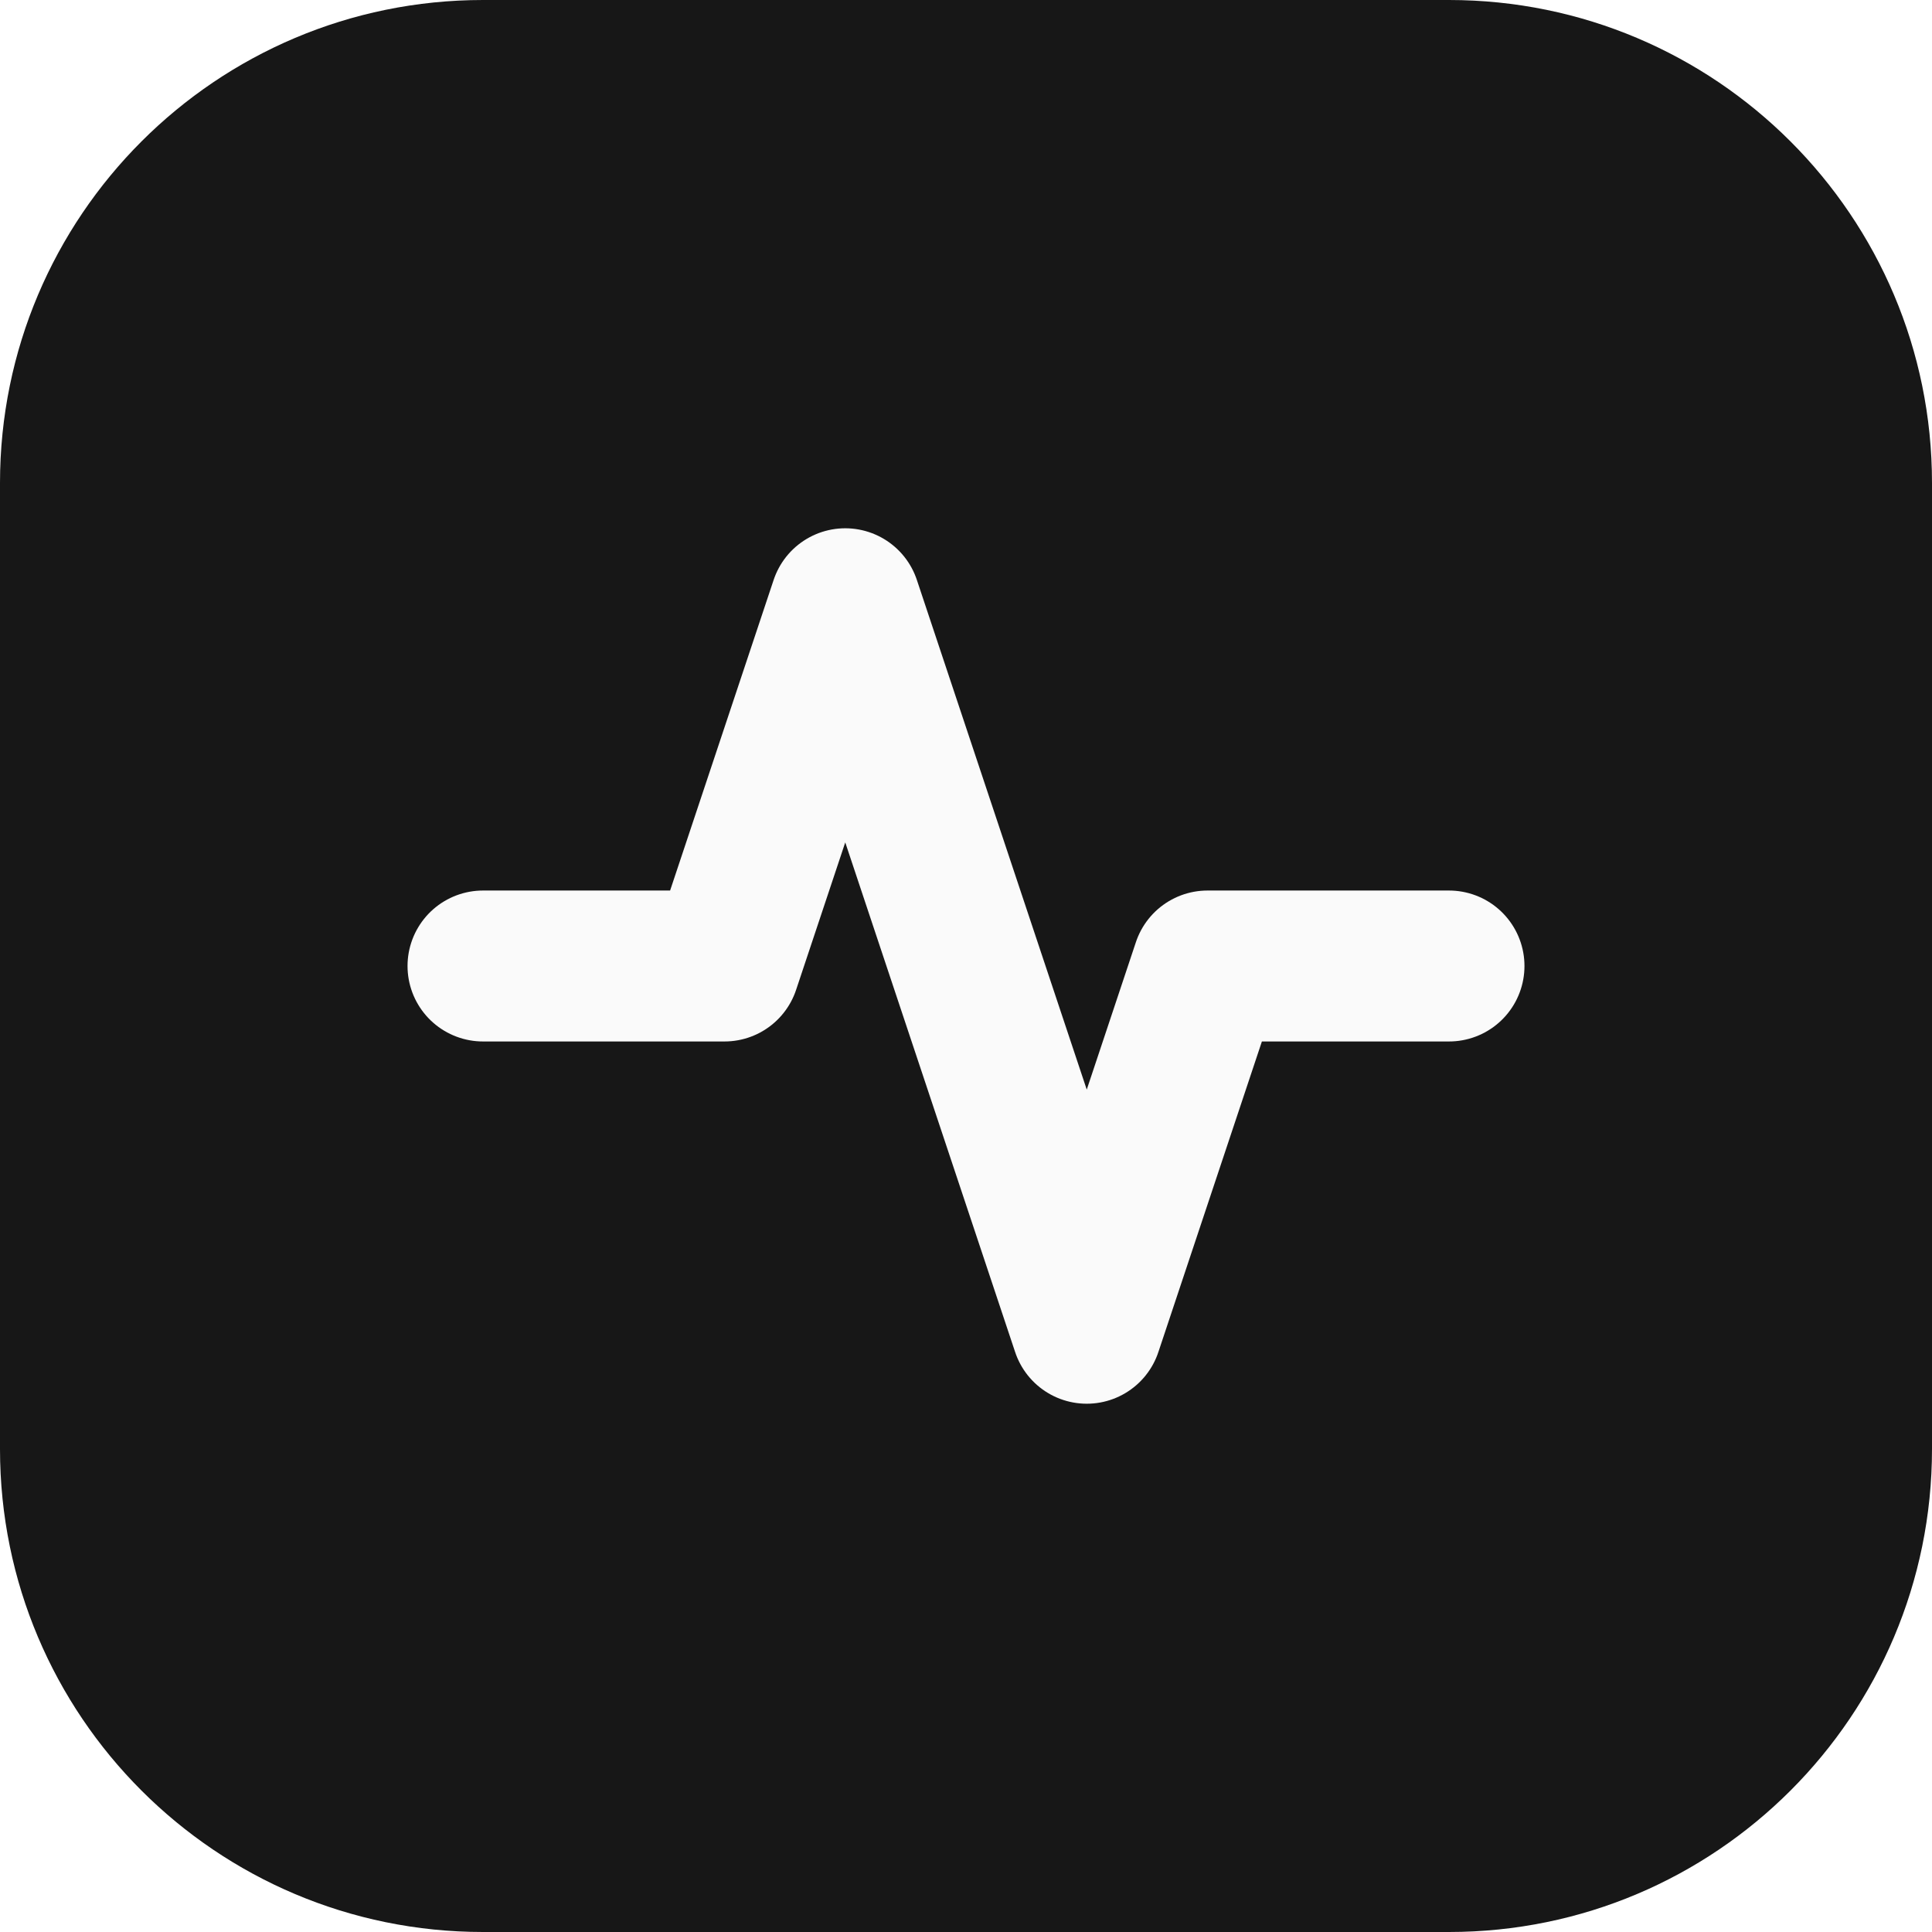
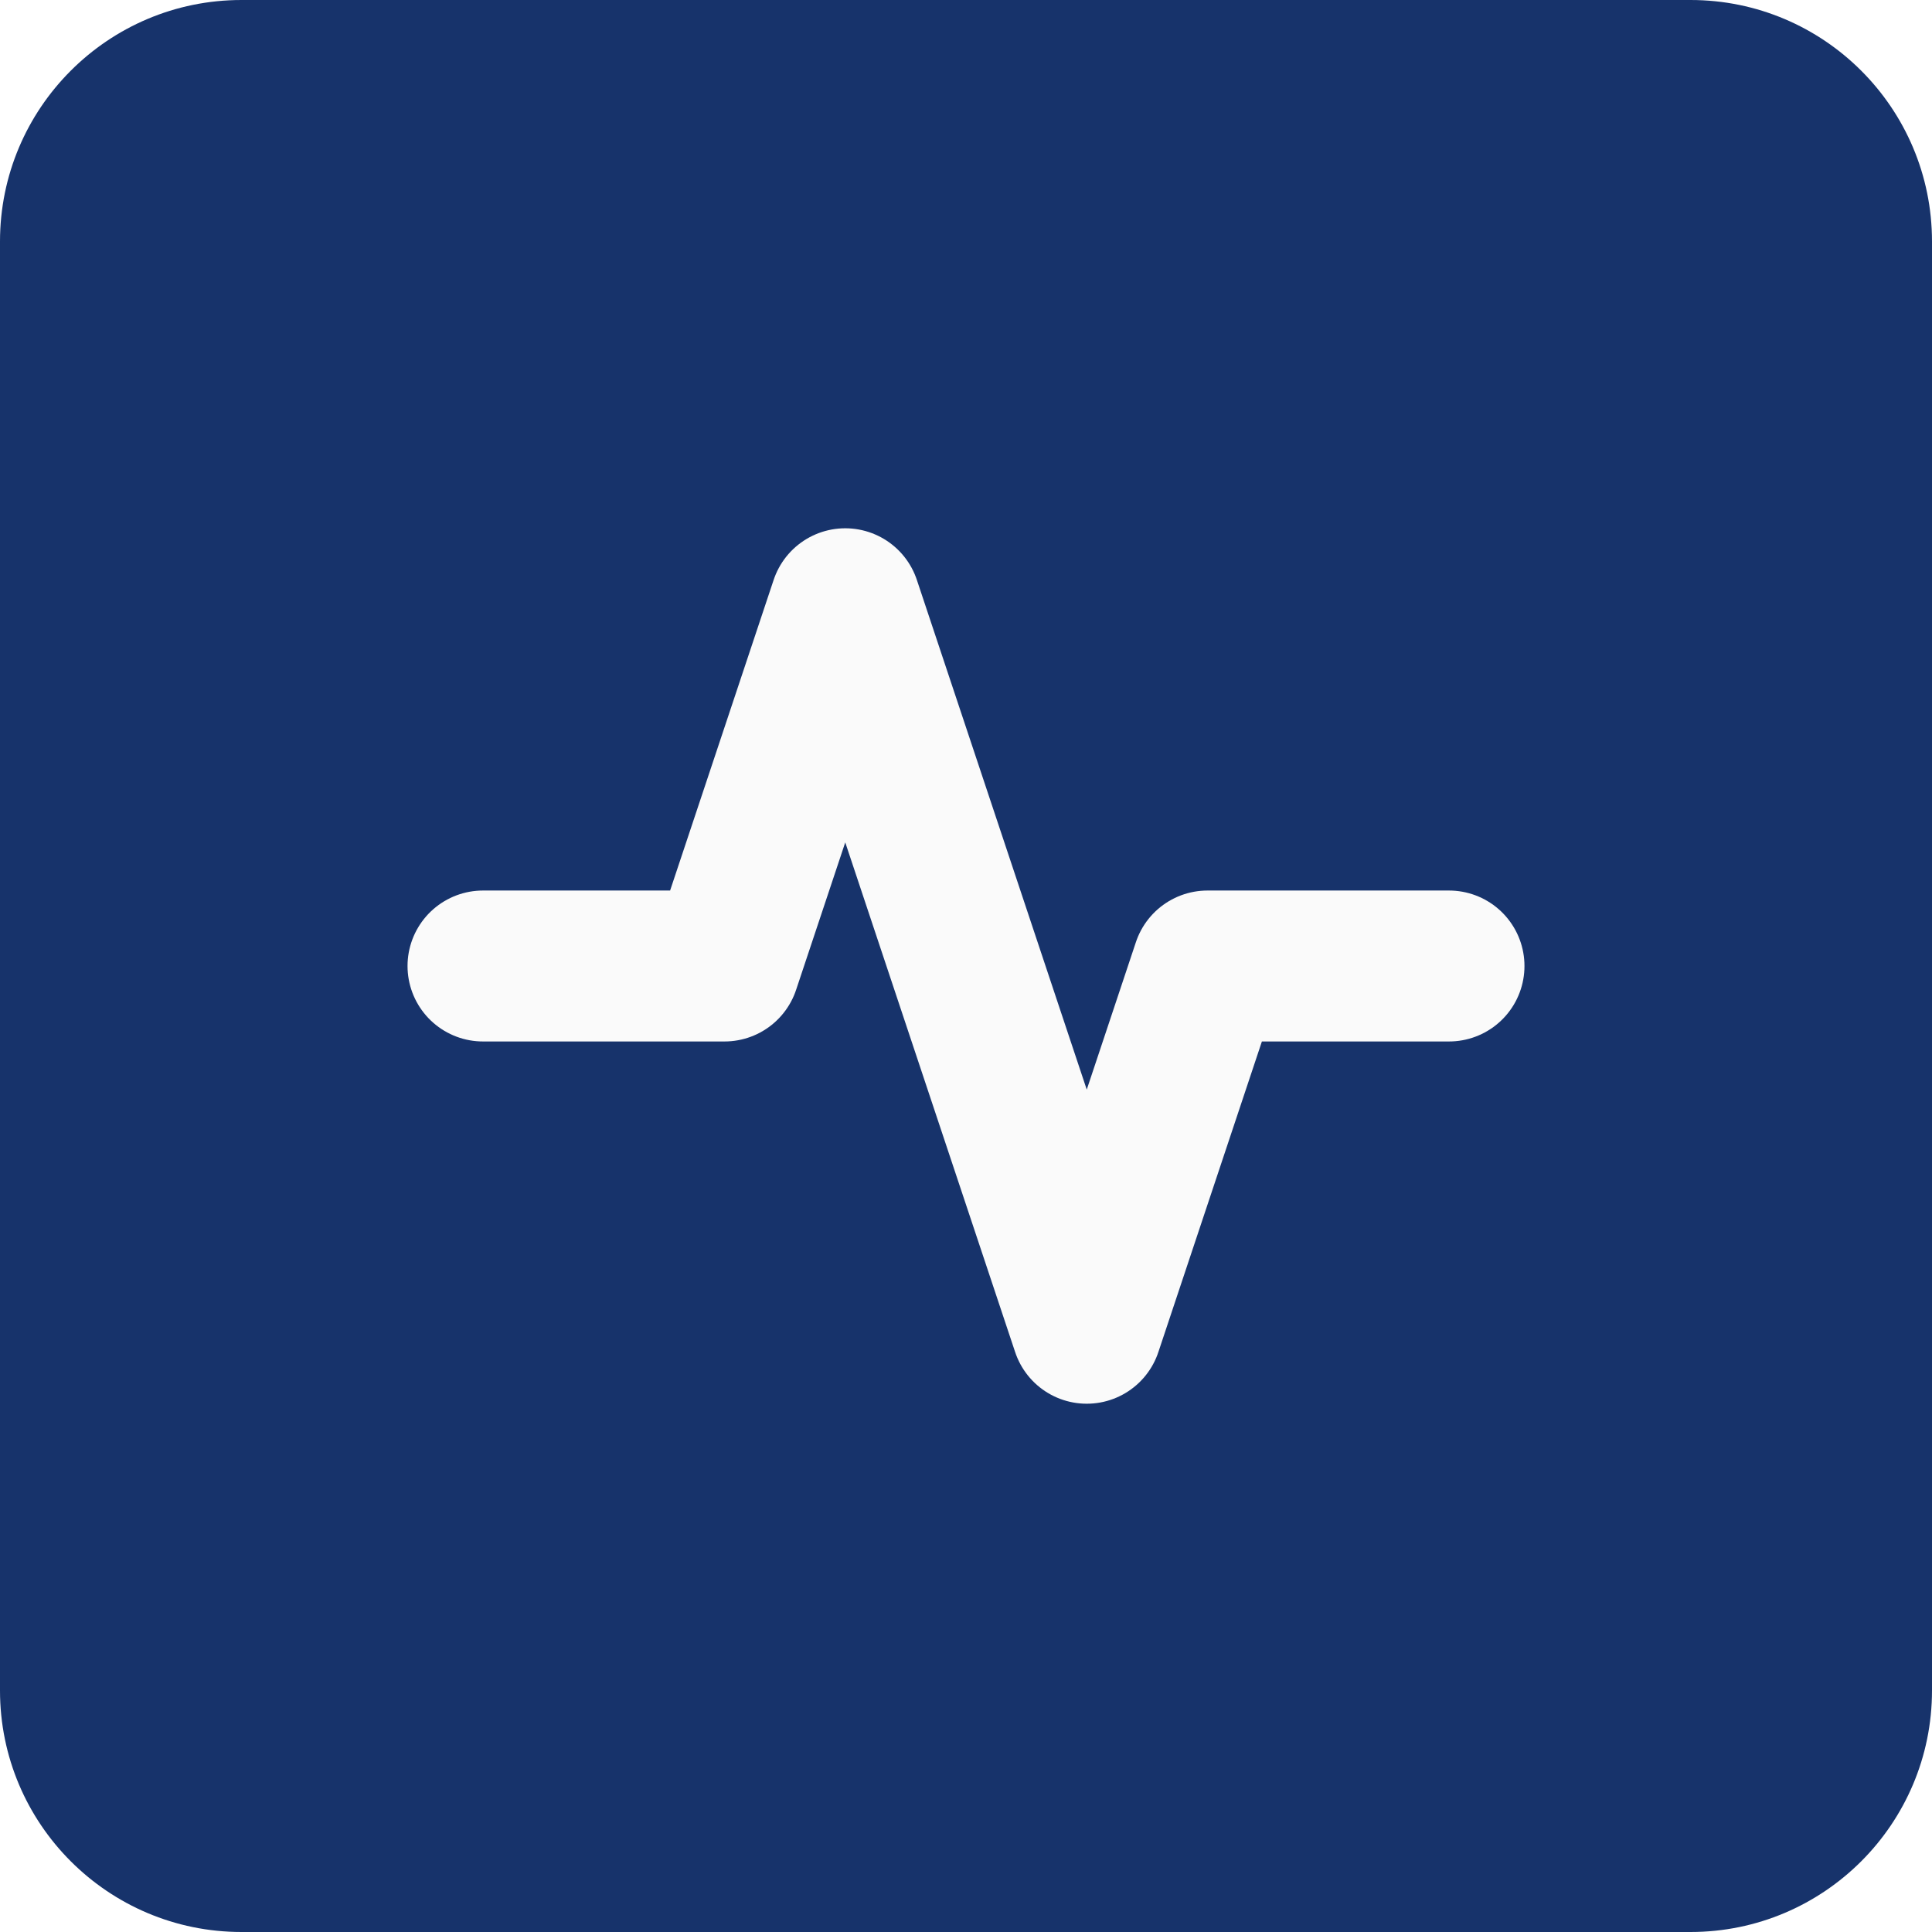
<svg xmlns="http://www.w3.org/2000/svg" viewBox="0 0 32 32" fill="none">
-   <rect width="32" height="32" rx="8" fill="#171717" />
+   <rect width="32" height="32" rx="4" fill="#17336b" />
  <path d="M8 16h4l2-6 4 12 2-6h4" stroke="#fafafa" stroke-width="2.5" stroke-linecap="round" stroke-linejoin="round" />
</svg>
